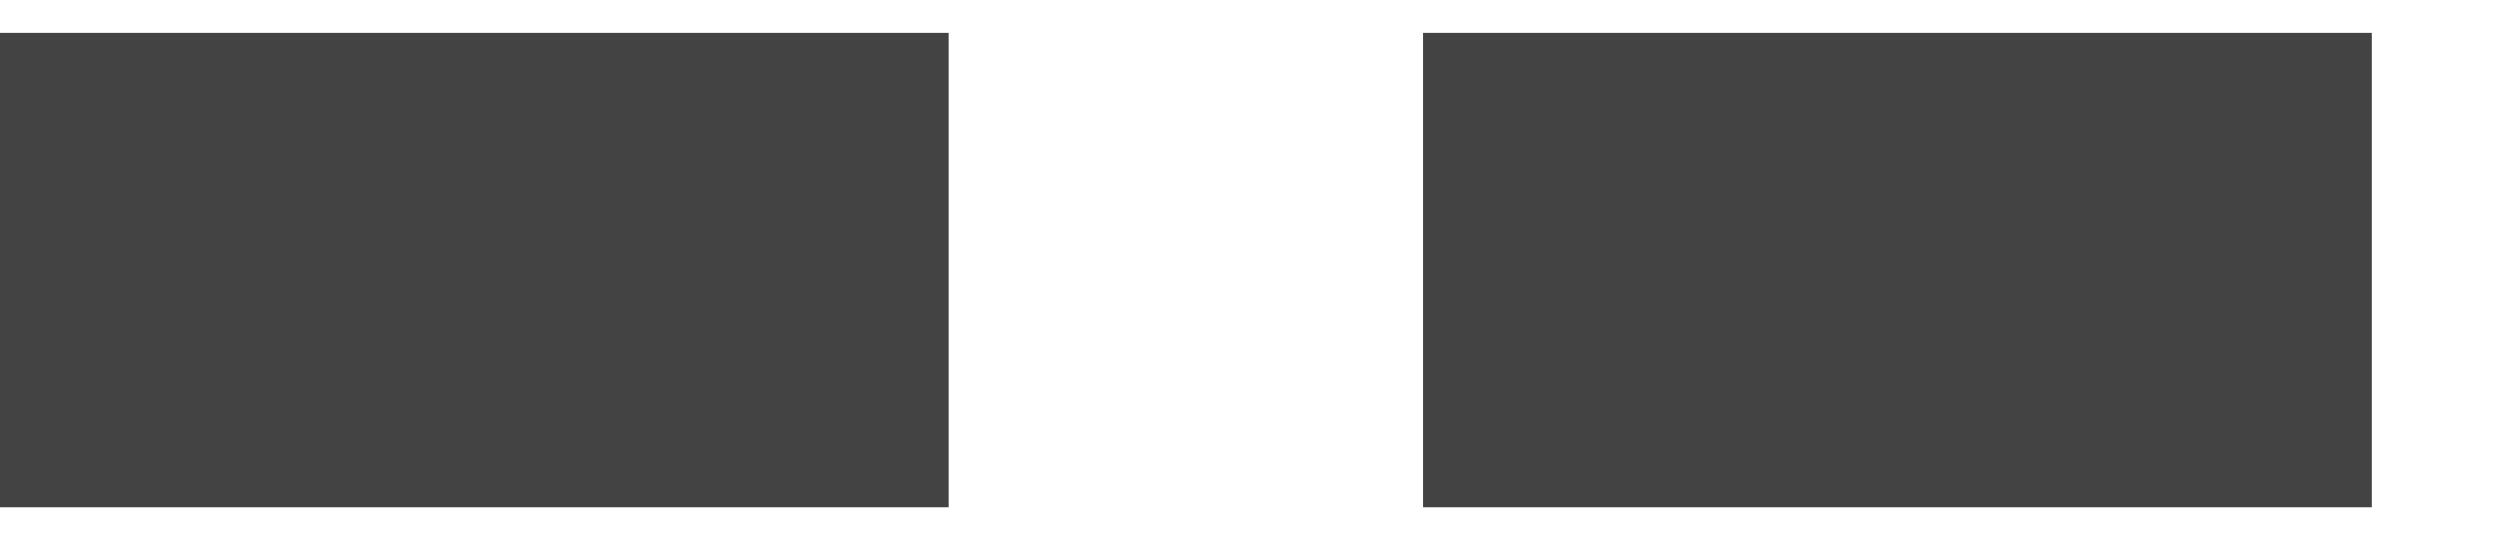
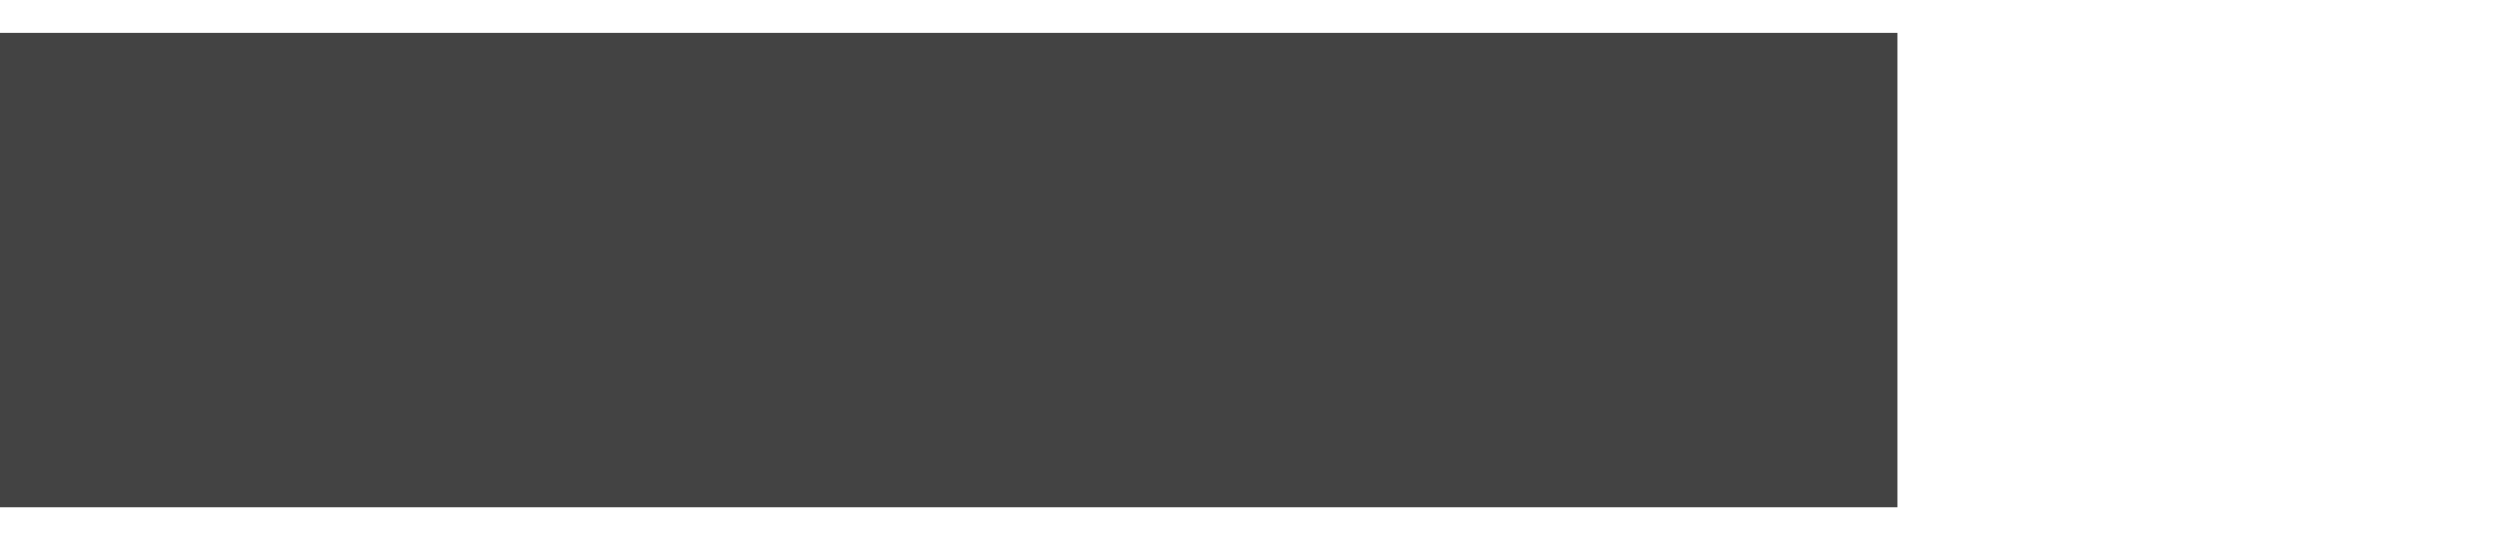
<svg xmlns="http://www.w3.org/2000/svg" width="3.826mm" height="0.827mm" viewBox="0 0 3.826 0.827" version="1.1" id="svg8">
  <defs id="defs2" />
  <g id="layer1" transform="translate(42.55083,-168.1547)">
-     <path style="fill:#777777;fill-opacity:1;stroke:#434343;stroke-width:0.726;stroke-linecap:butt;stroke-linejoin:miter;stroke-miterlimit:4;stroke-dasharray:1.452, 0.726;stroke-dashoffset:0;stroke-opacity:1" d="m -42.551,168.568 c 3.815,0 3.819,0 3.819,0" id="path816" />
+     <path style="fill:#777777;fill-opacity:1;stroke:#434343;stroke-width:0.726;stroke-linecap:butt;stroke-linejoin:miter;stroke-miterlimit:4;stroke-dasharray:2.904,2.904;stroke-dashoffset:0;stroke-opacity:1" d="m -42.551,168.568 c 3.815,0 3.819,0 3.819,0" id="path816" />
  </g>
</svg>
